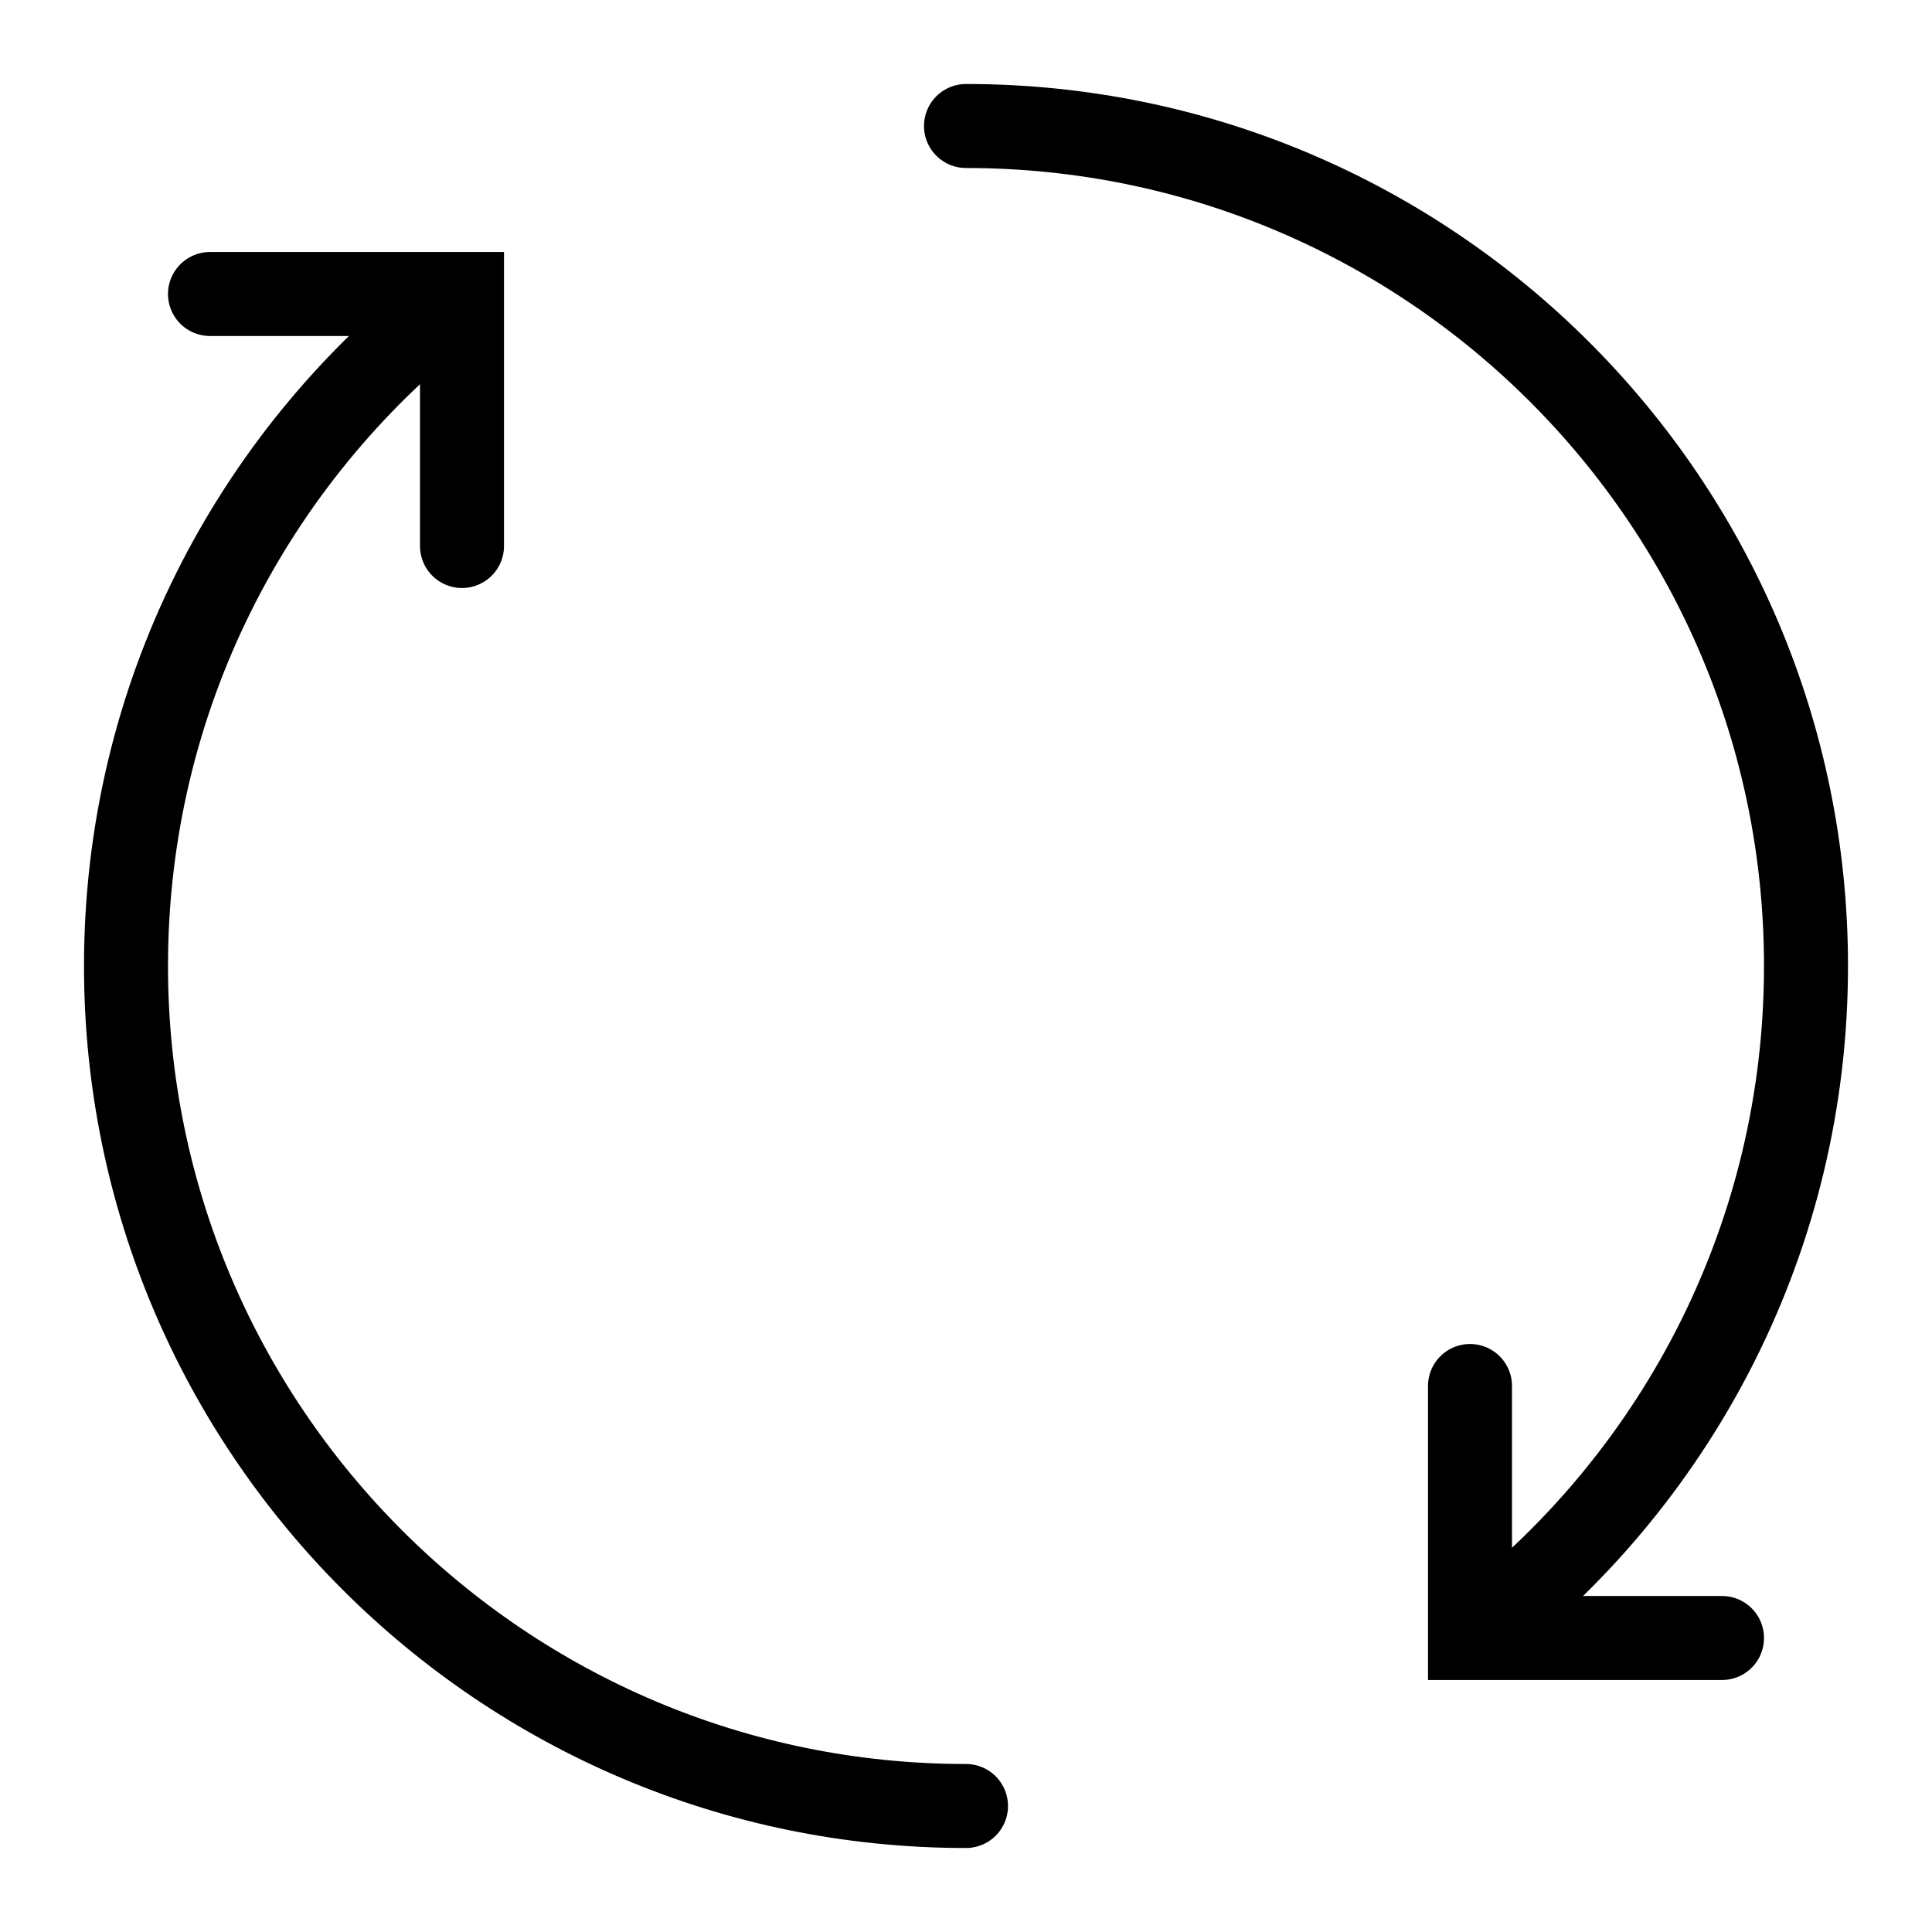
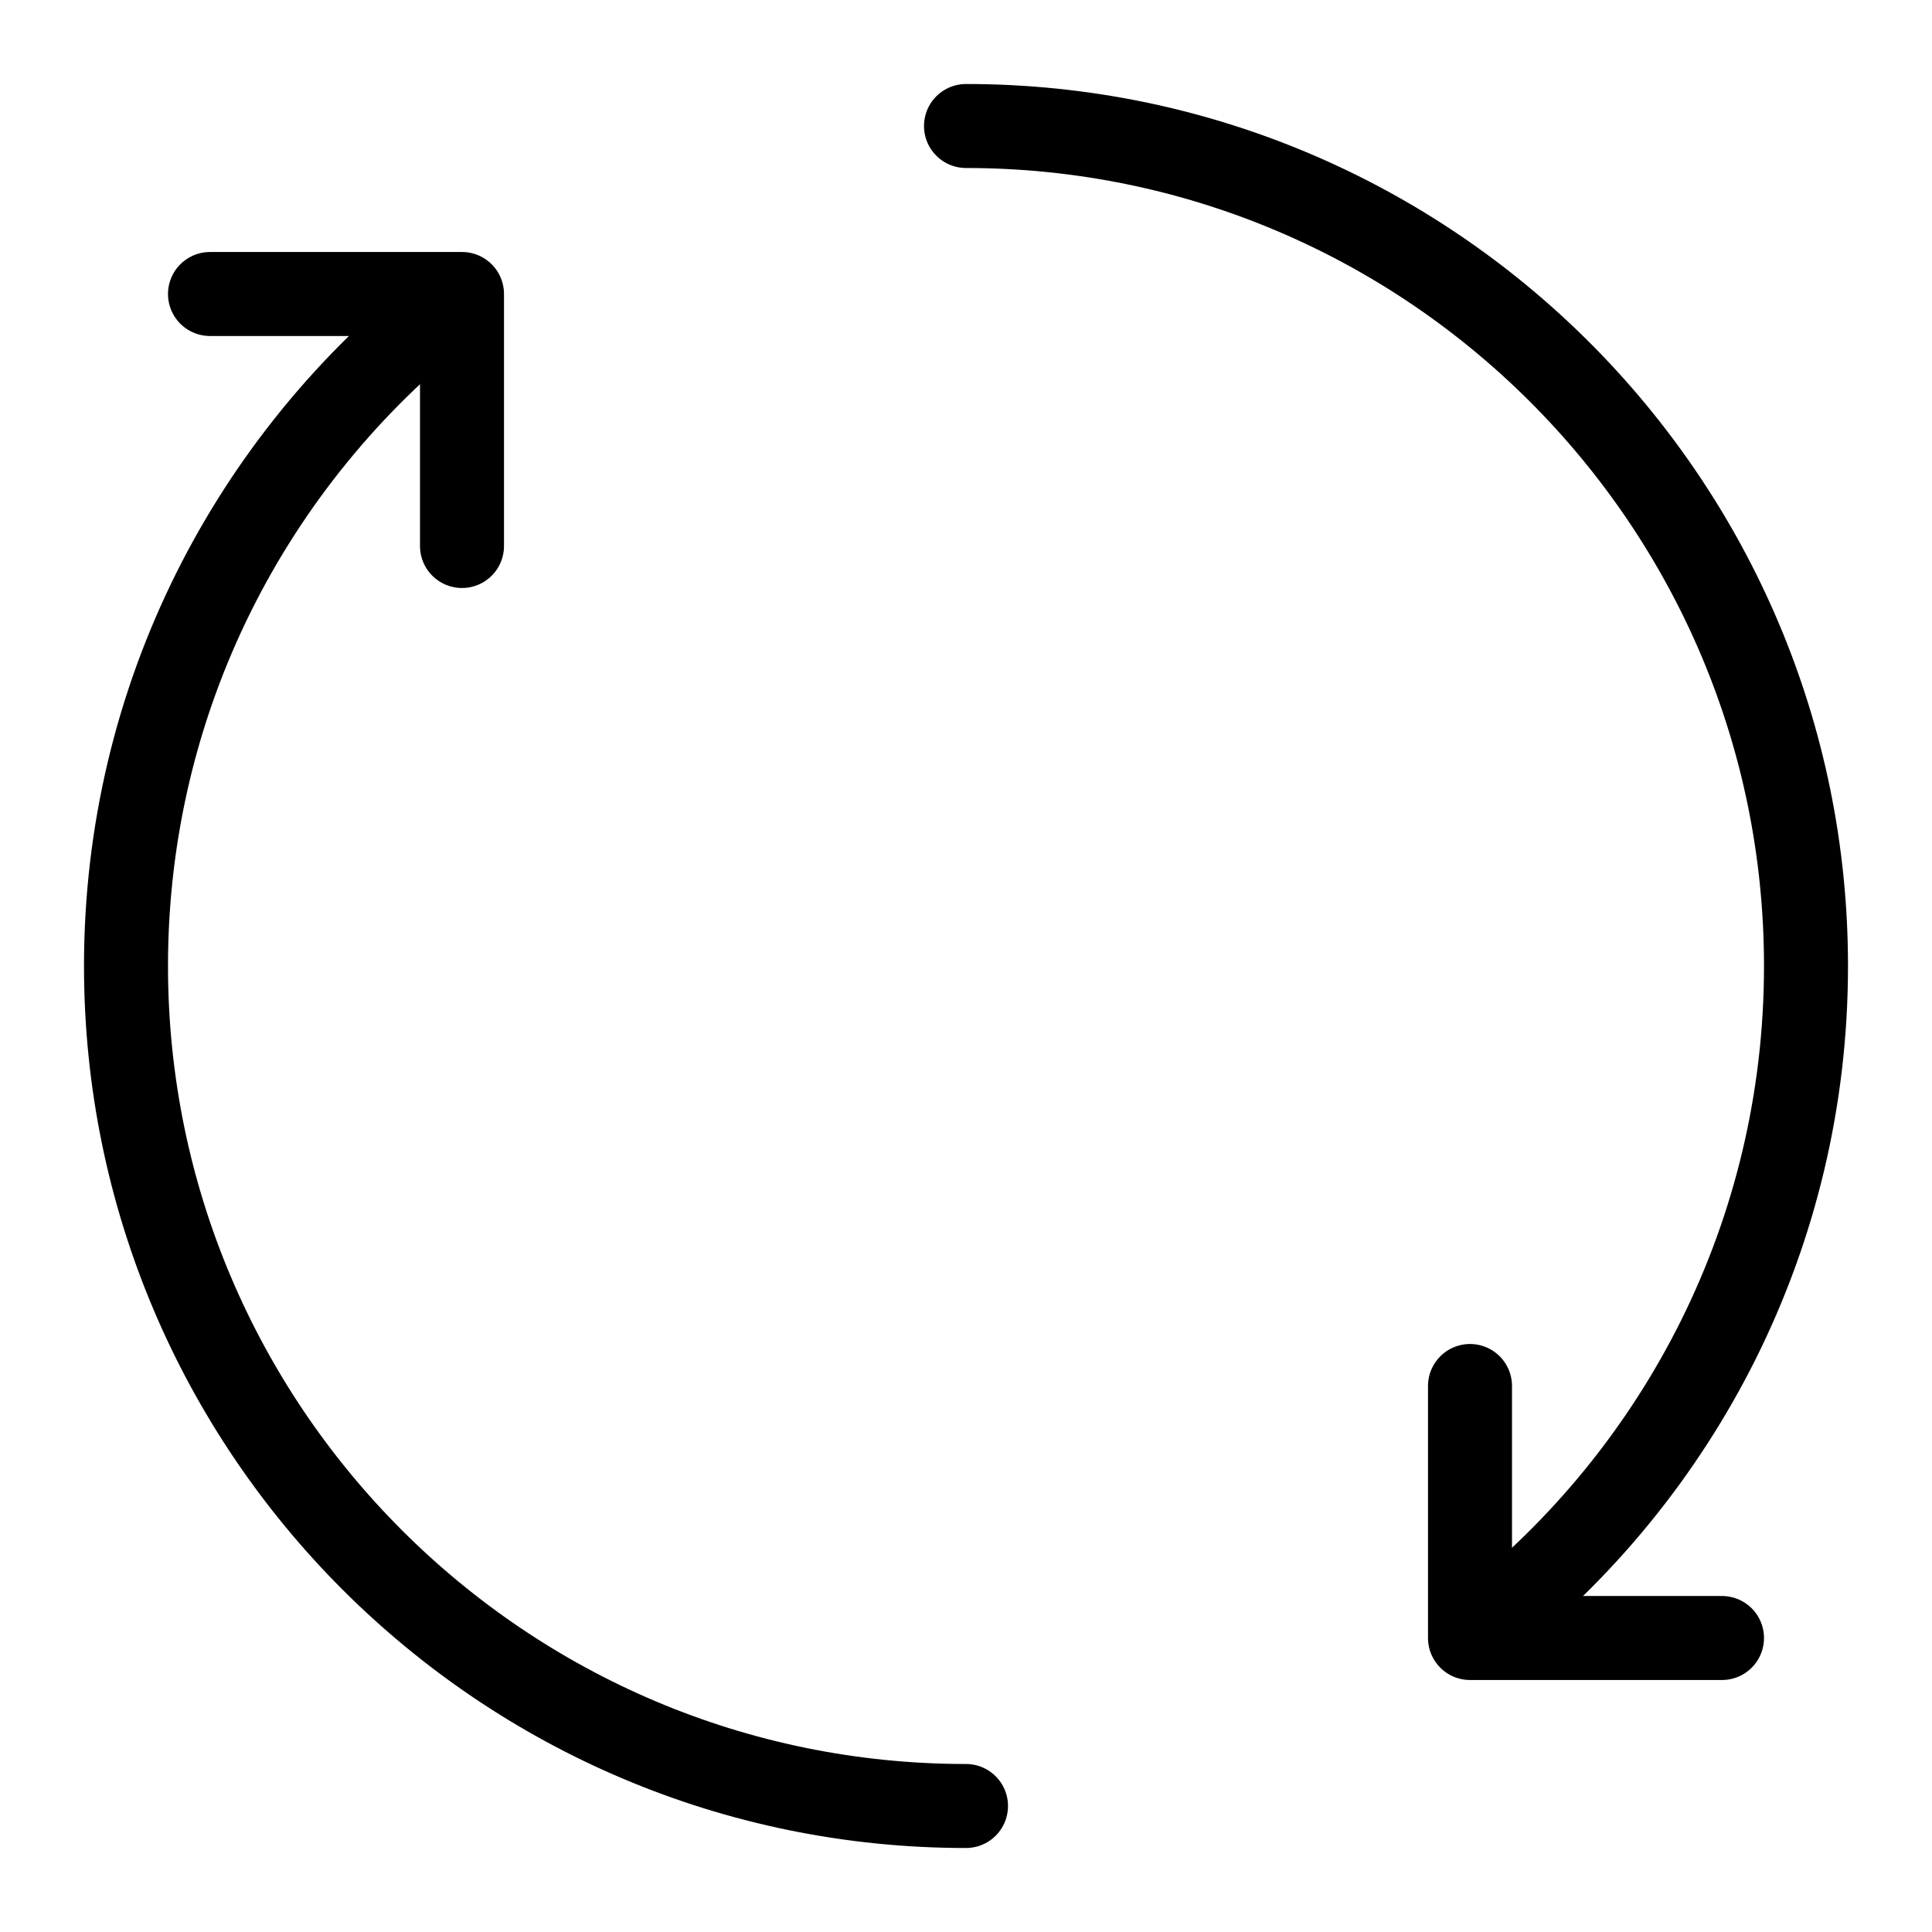
- <svg xmlns="http://www.w3.org/2000/svg" width="100%" height="100%" viewBox="-1 -1 23 23" version="1.1" xml:space="preserve" style="fill-rule:evenodd;clip-rule:evenodd;stroke-linecap:round;">
-   <path d="M4.334,2.629c-2.334,1.831 -3.834,4.677 -3.834,7.871c0,5.519 4.481,10 10,10" style="fill:none;stroke:#000;stroke-width:1px;" />
-   <path d="M1.5,2.5l3,0l0,3" style="fill:none;stroke:#000;stroke-width:1px;" />
-   <path d="M16.666,18.371c2.334,-1.831 3.834,-4.677 3.834,-7.871c0,-5.519 -4.481,-10 -10,-10" style="fill:none;stroke:#000;stroke-width:1px;" />
-   <path d="M19.5,18.5l-3,0l0,-3" style="fill:none;stroke:#000;stroke-width:1px;" />
+ <svg xmlns="http://www.w3.org/2000/svg" width="100%" height="100%" viewBox="-1 -1 23 23" version="1.1" xml:space="preserve" style="fill-rule:evenodd;clip-rule:evenodd;stroke-linecap:round;stroke-linejoin:round;">
+   <path d="M4.334,2.629c-2.334,1.831 -3.834,4.677 -3.834,7.871c0,5.519 4.481,10 10,10" style="fill:none;stroke:currentColor;stroke-width:1px;" />
+   <path d="M1.5,2.5l3,0l0,3" style="fill:none;stroke:currentColor;stroke-width:1px;" />
+   <path d="M16.666,18.371c2.334,-1.831 3.834,-4.677 3.834,-7.871c0,-5.519 -4.481,-10 -10,-10" style="fill:none;stroke:currentColor;stroke-width:1px;" />
+   <path d="M19.5,18.5l-3,0l0,-3" style="fill:none;stroke:currentColor;stroke-width:1px;" />
</svg>
